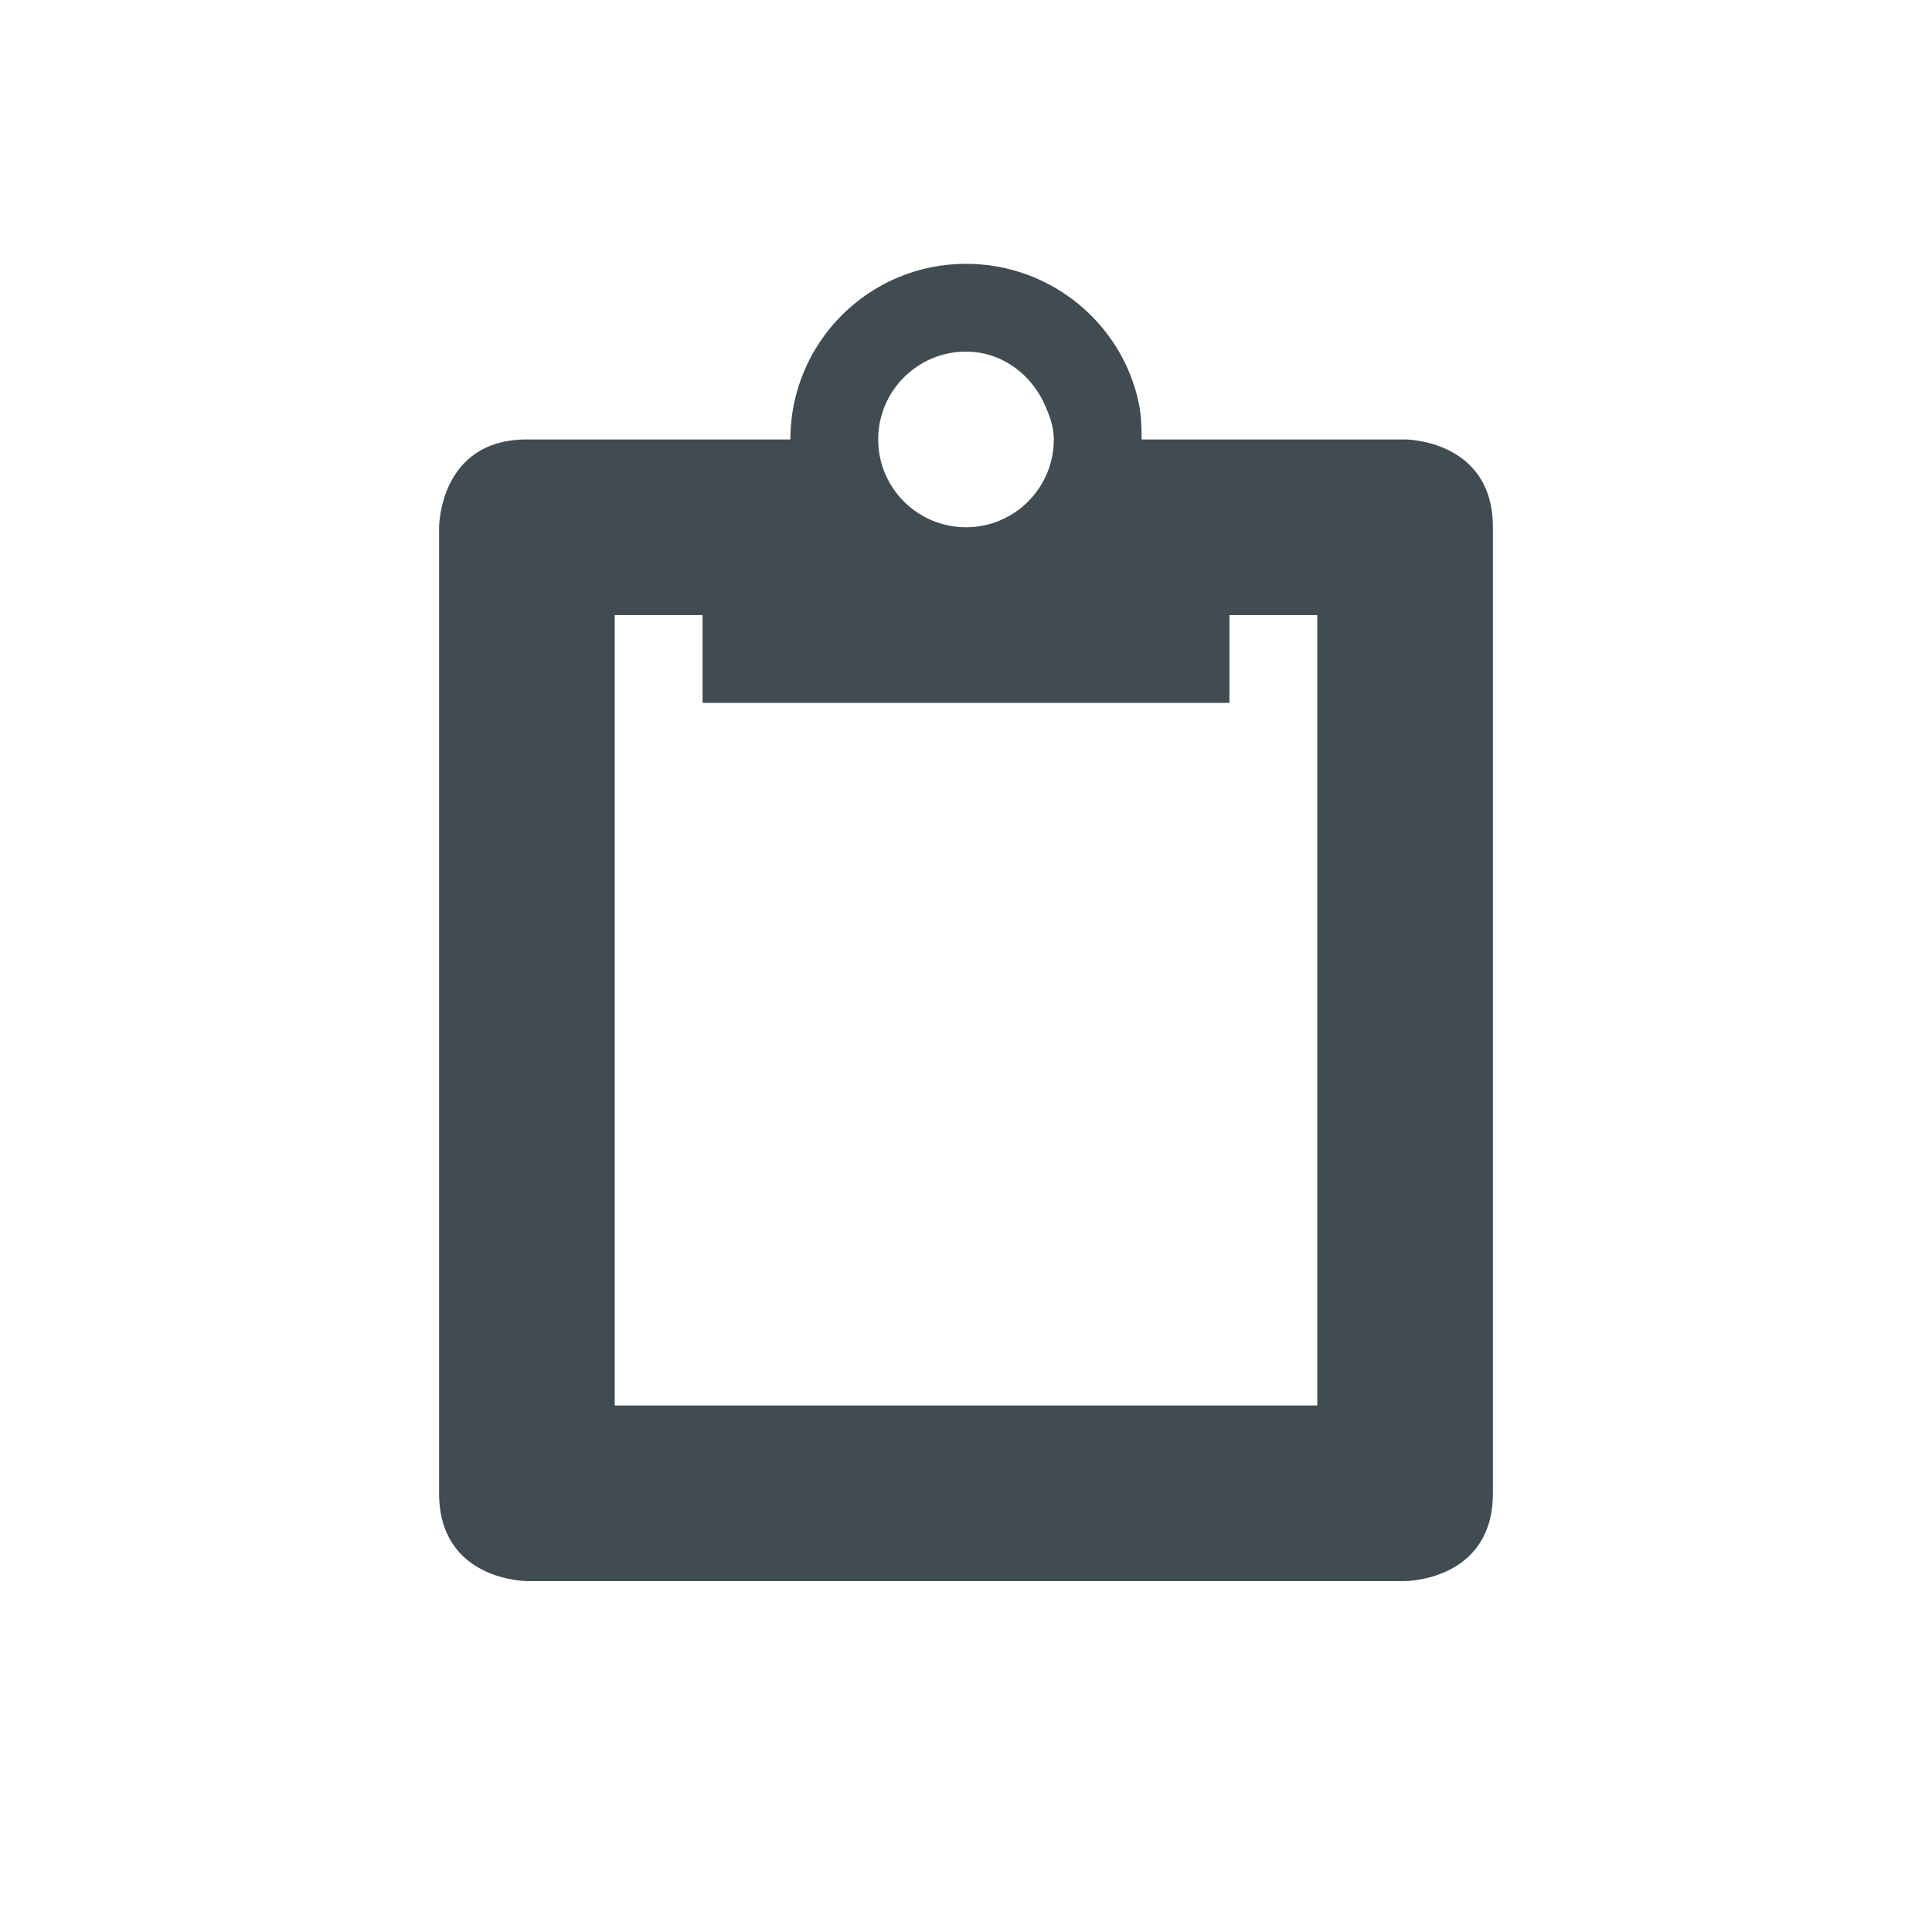
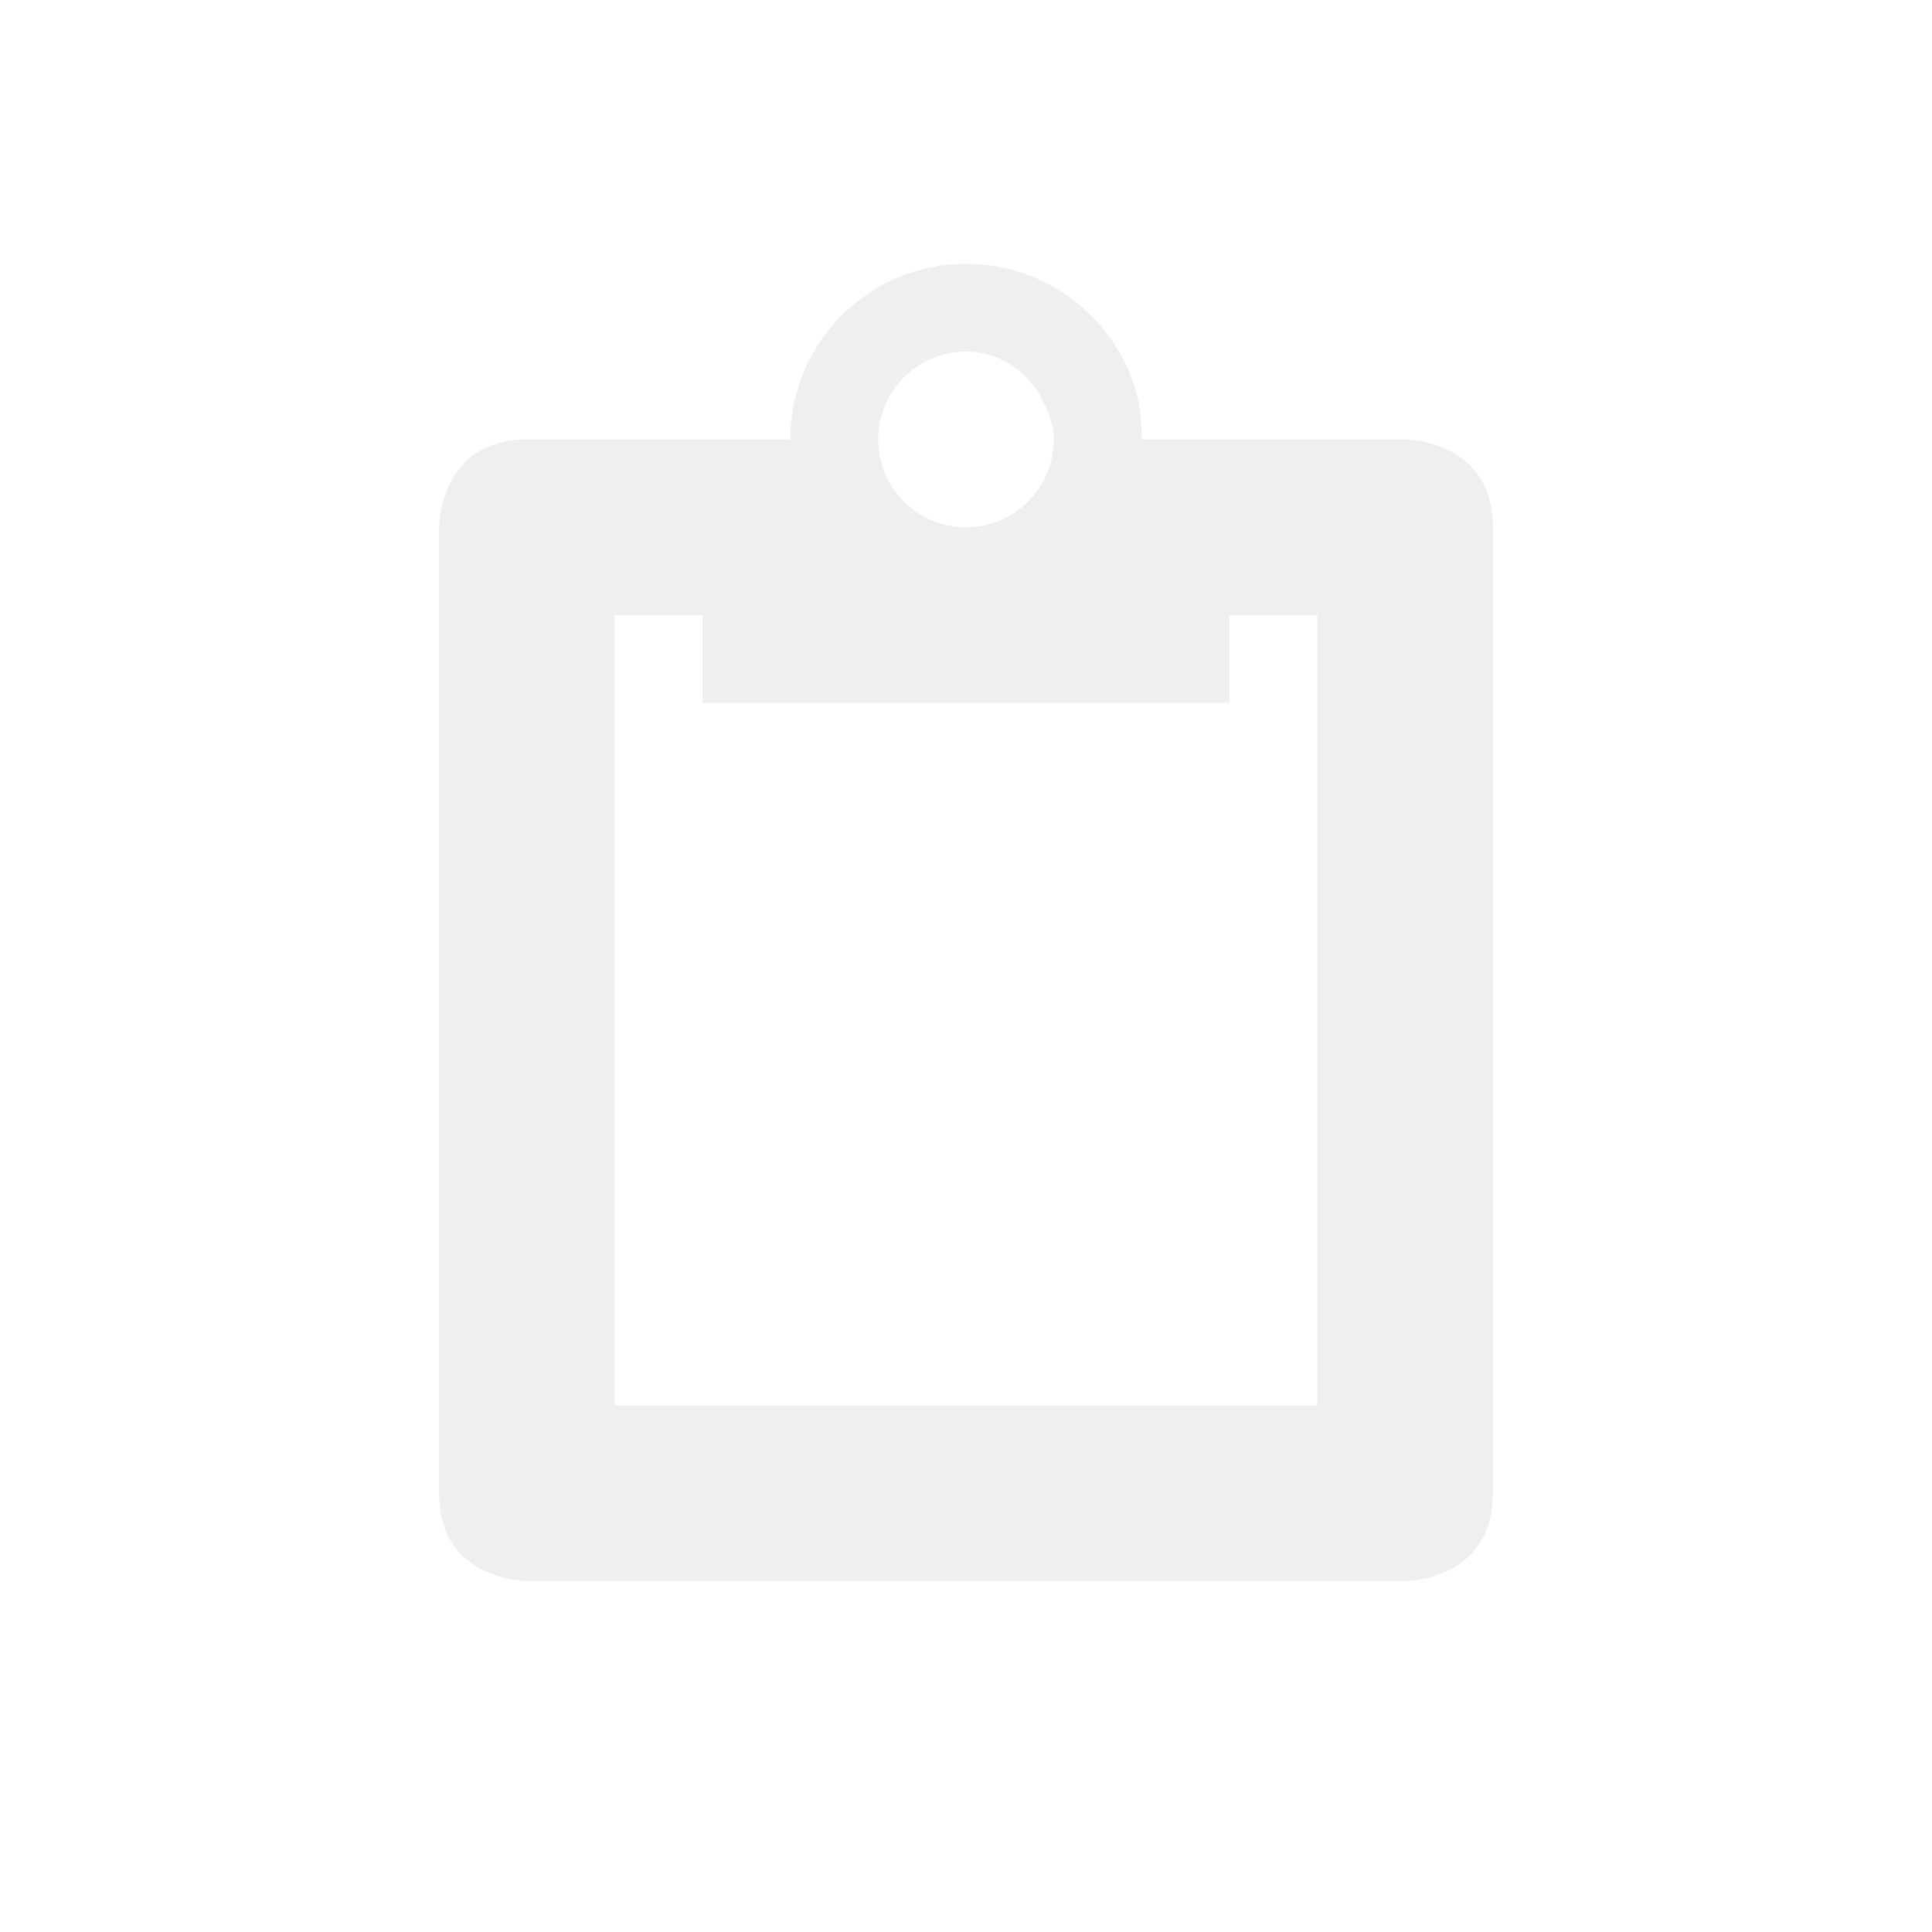
<svg xmlns="http://www.w3.org/2000/svg" width="22" height="22" viewBox="0 0 22 22">
  <defs>
    <style type="text/css" id="current-color-scheme">
-    .ColorScheme-Text { color:#414c52; } .ColorScheme-Highlight { color:#00bcd4; } .ColorScheme-ButtonBackground { color:#cfd8dc; }
+    .ColorScheme-Text { color:#eeefef; } .ColorScheme-Highlight { color:#00bcd4; } .ColorScheme-ButtonBackground { color:#cfd8dc; }
  </style>
  </defs>
  <path style="fill:currentColor;opacity:1" class="ColorScheme-Text" transform="translate(3 3)" d="M 8 0.004 C 6.895 0.004 6 0.899 6 2.004 L 3 2.004 C 2 2.004 2 3.004 2 3.004 L 2 14.004 C 2 15.004 3 15.004 3 15.004 L 13 15.004 C 13 15.004 14 15.004 14 14.004 L 14 3.004 C 14 2.004 13 2.004 13 2.004 L 10 2.004 C 10 1.866 9.995 1.728 9.969 1.598 C 9.782 0.686 8.967 0.004 8 0.004 z M 8 1.004 C 8.414 1.004 8.754 1.27 8.906 1.629 C 8.957 1.749 9 1.866 9 2.004 C 9 2.556 8.552 3.004 8 3.004 C 7.448 3.004 7 2.556 7 2.004 C 7 1.452 7.448 1.004 8 1.004 z M 4 4.004 L 5 4.004 L 5 5.004 L 11 5.004 L 11 4.004 L 12 4.004 L 12 13.004 L 4 13.004 L 4 4.004 z" />
</svg>
